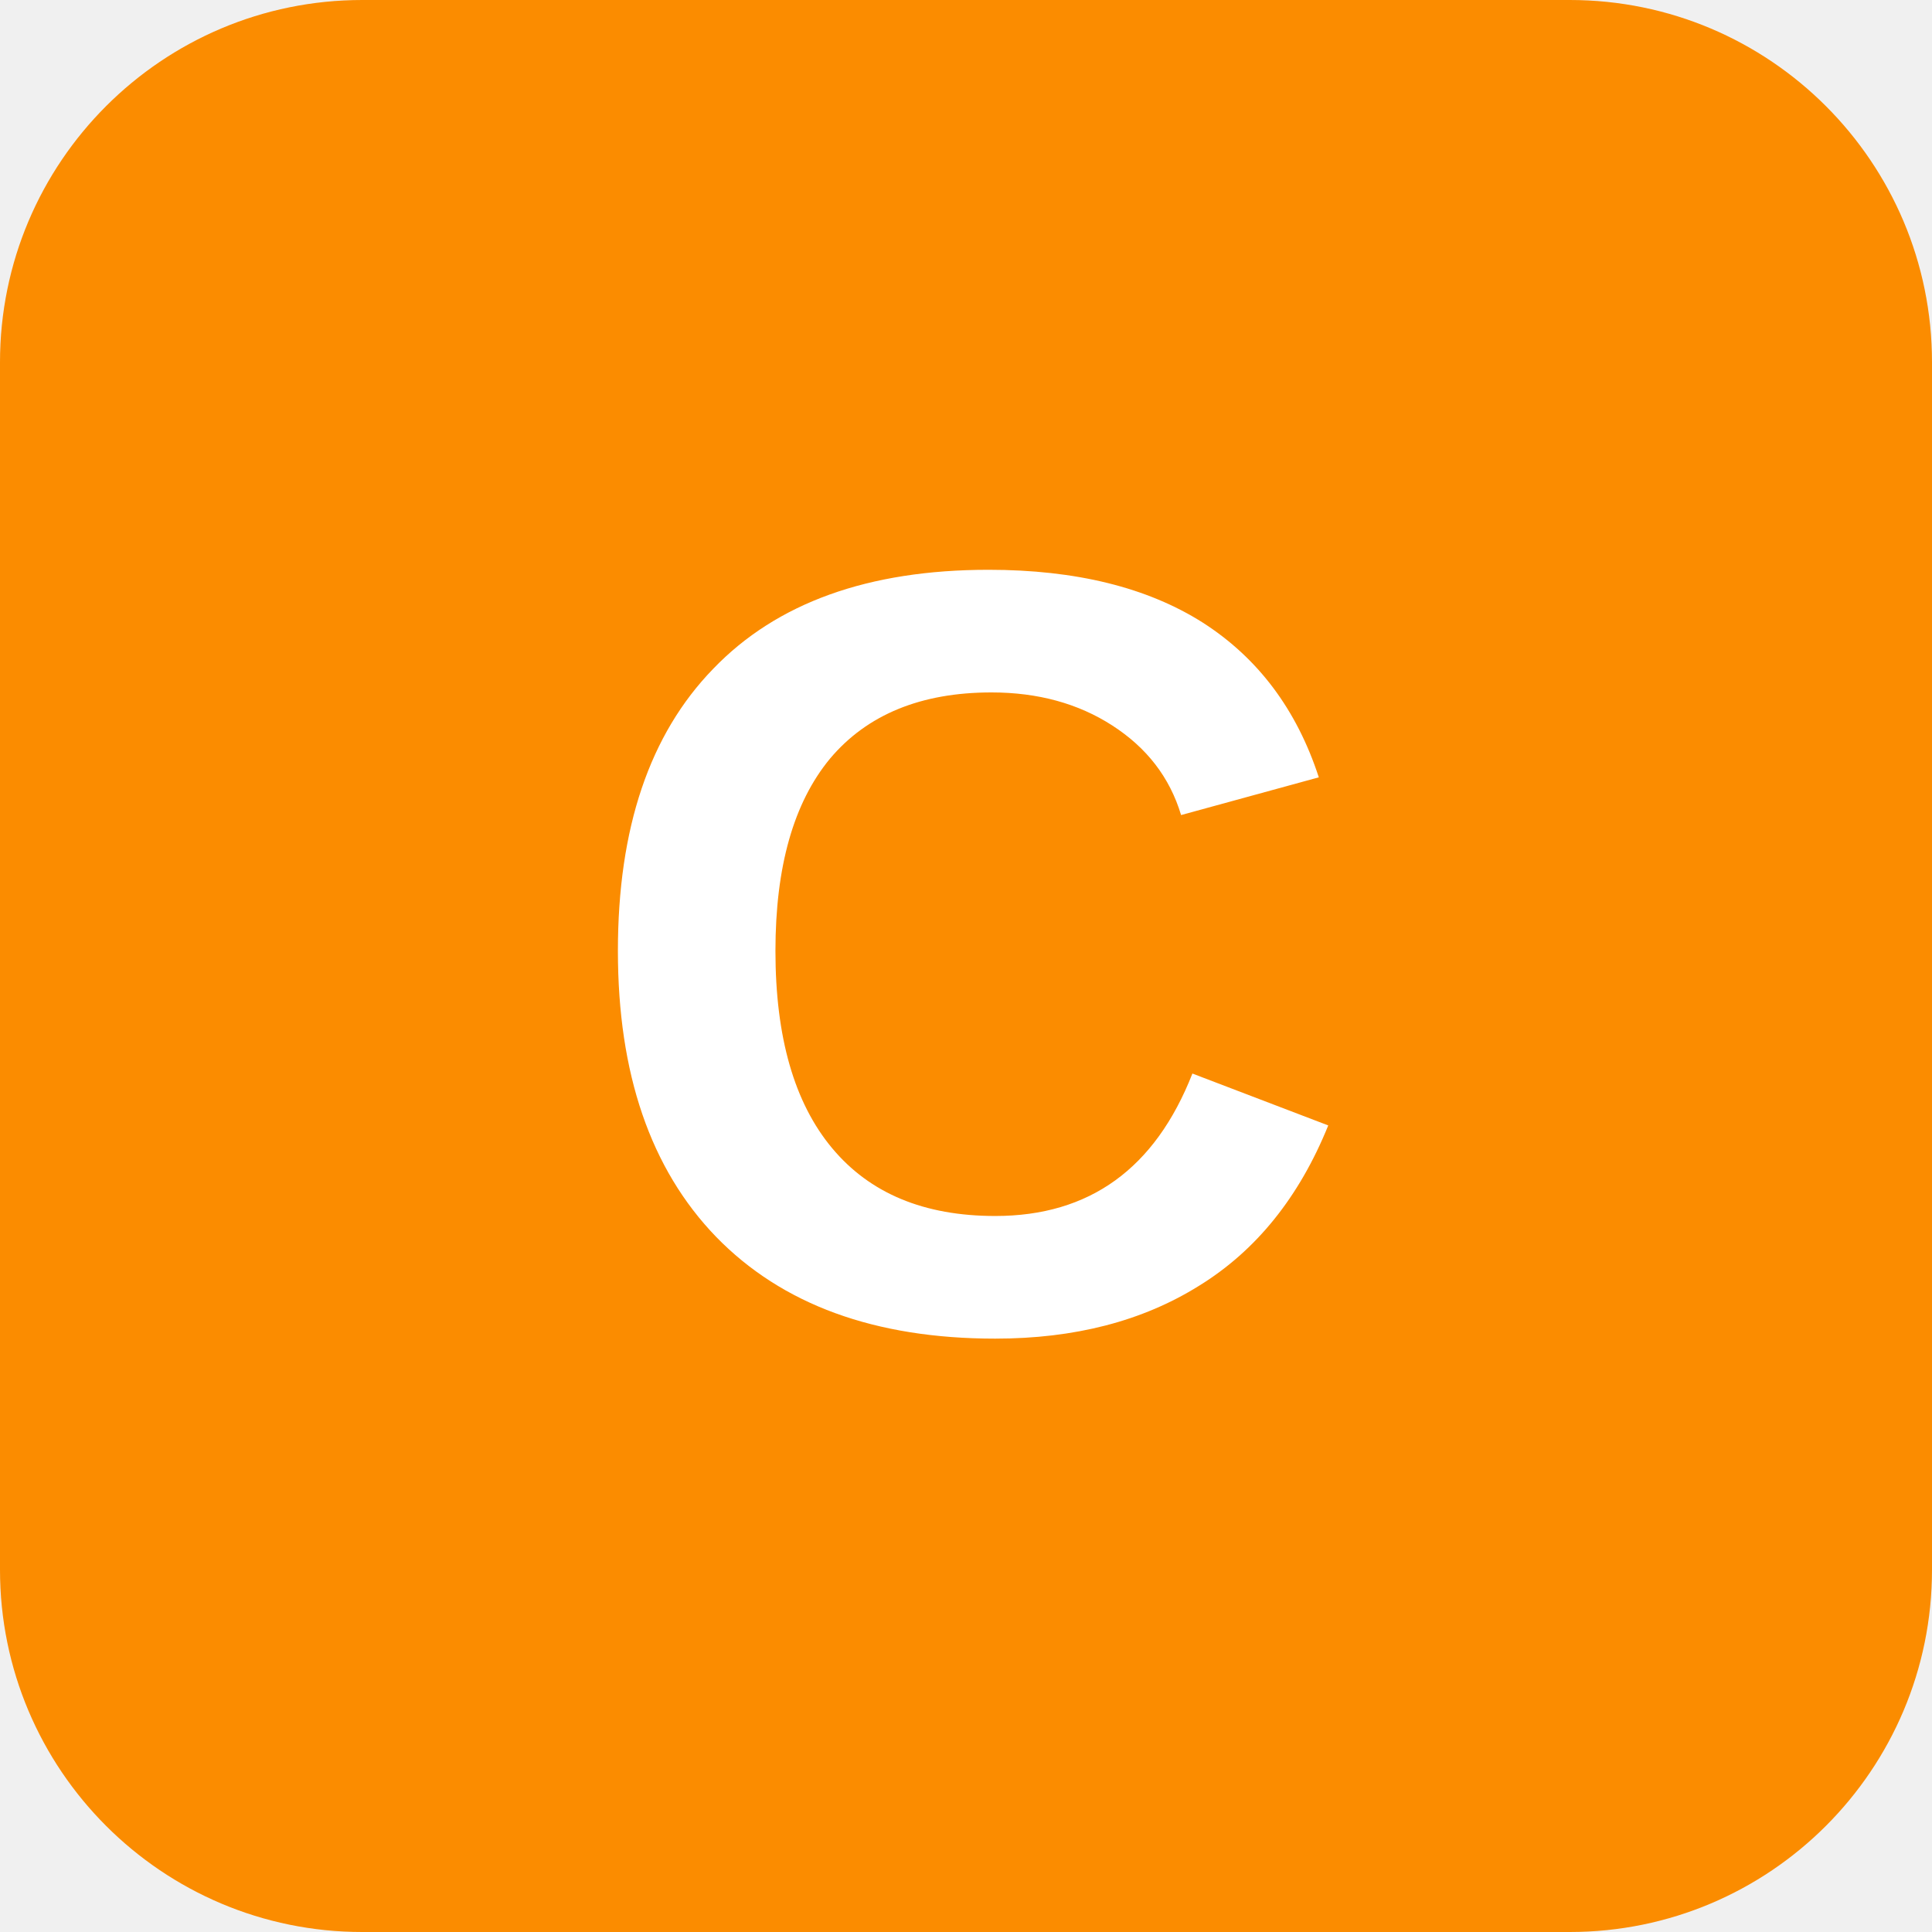
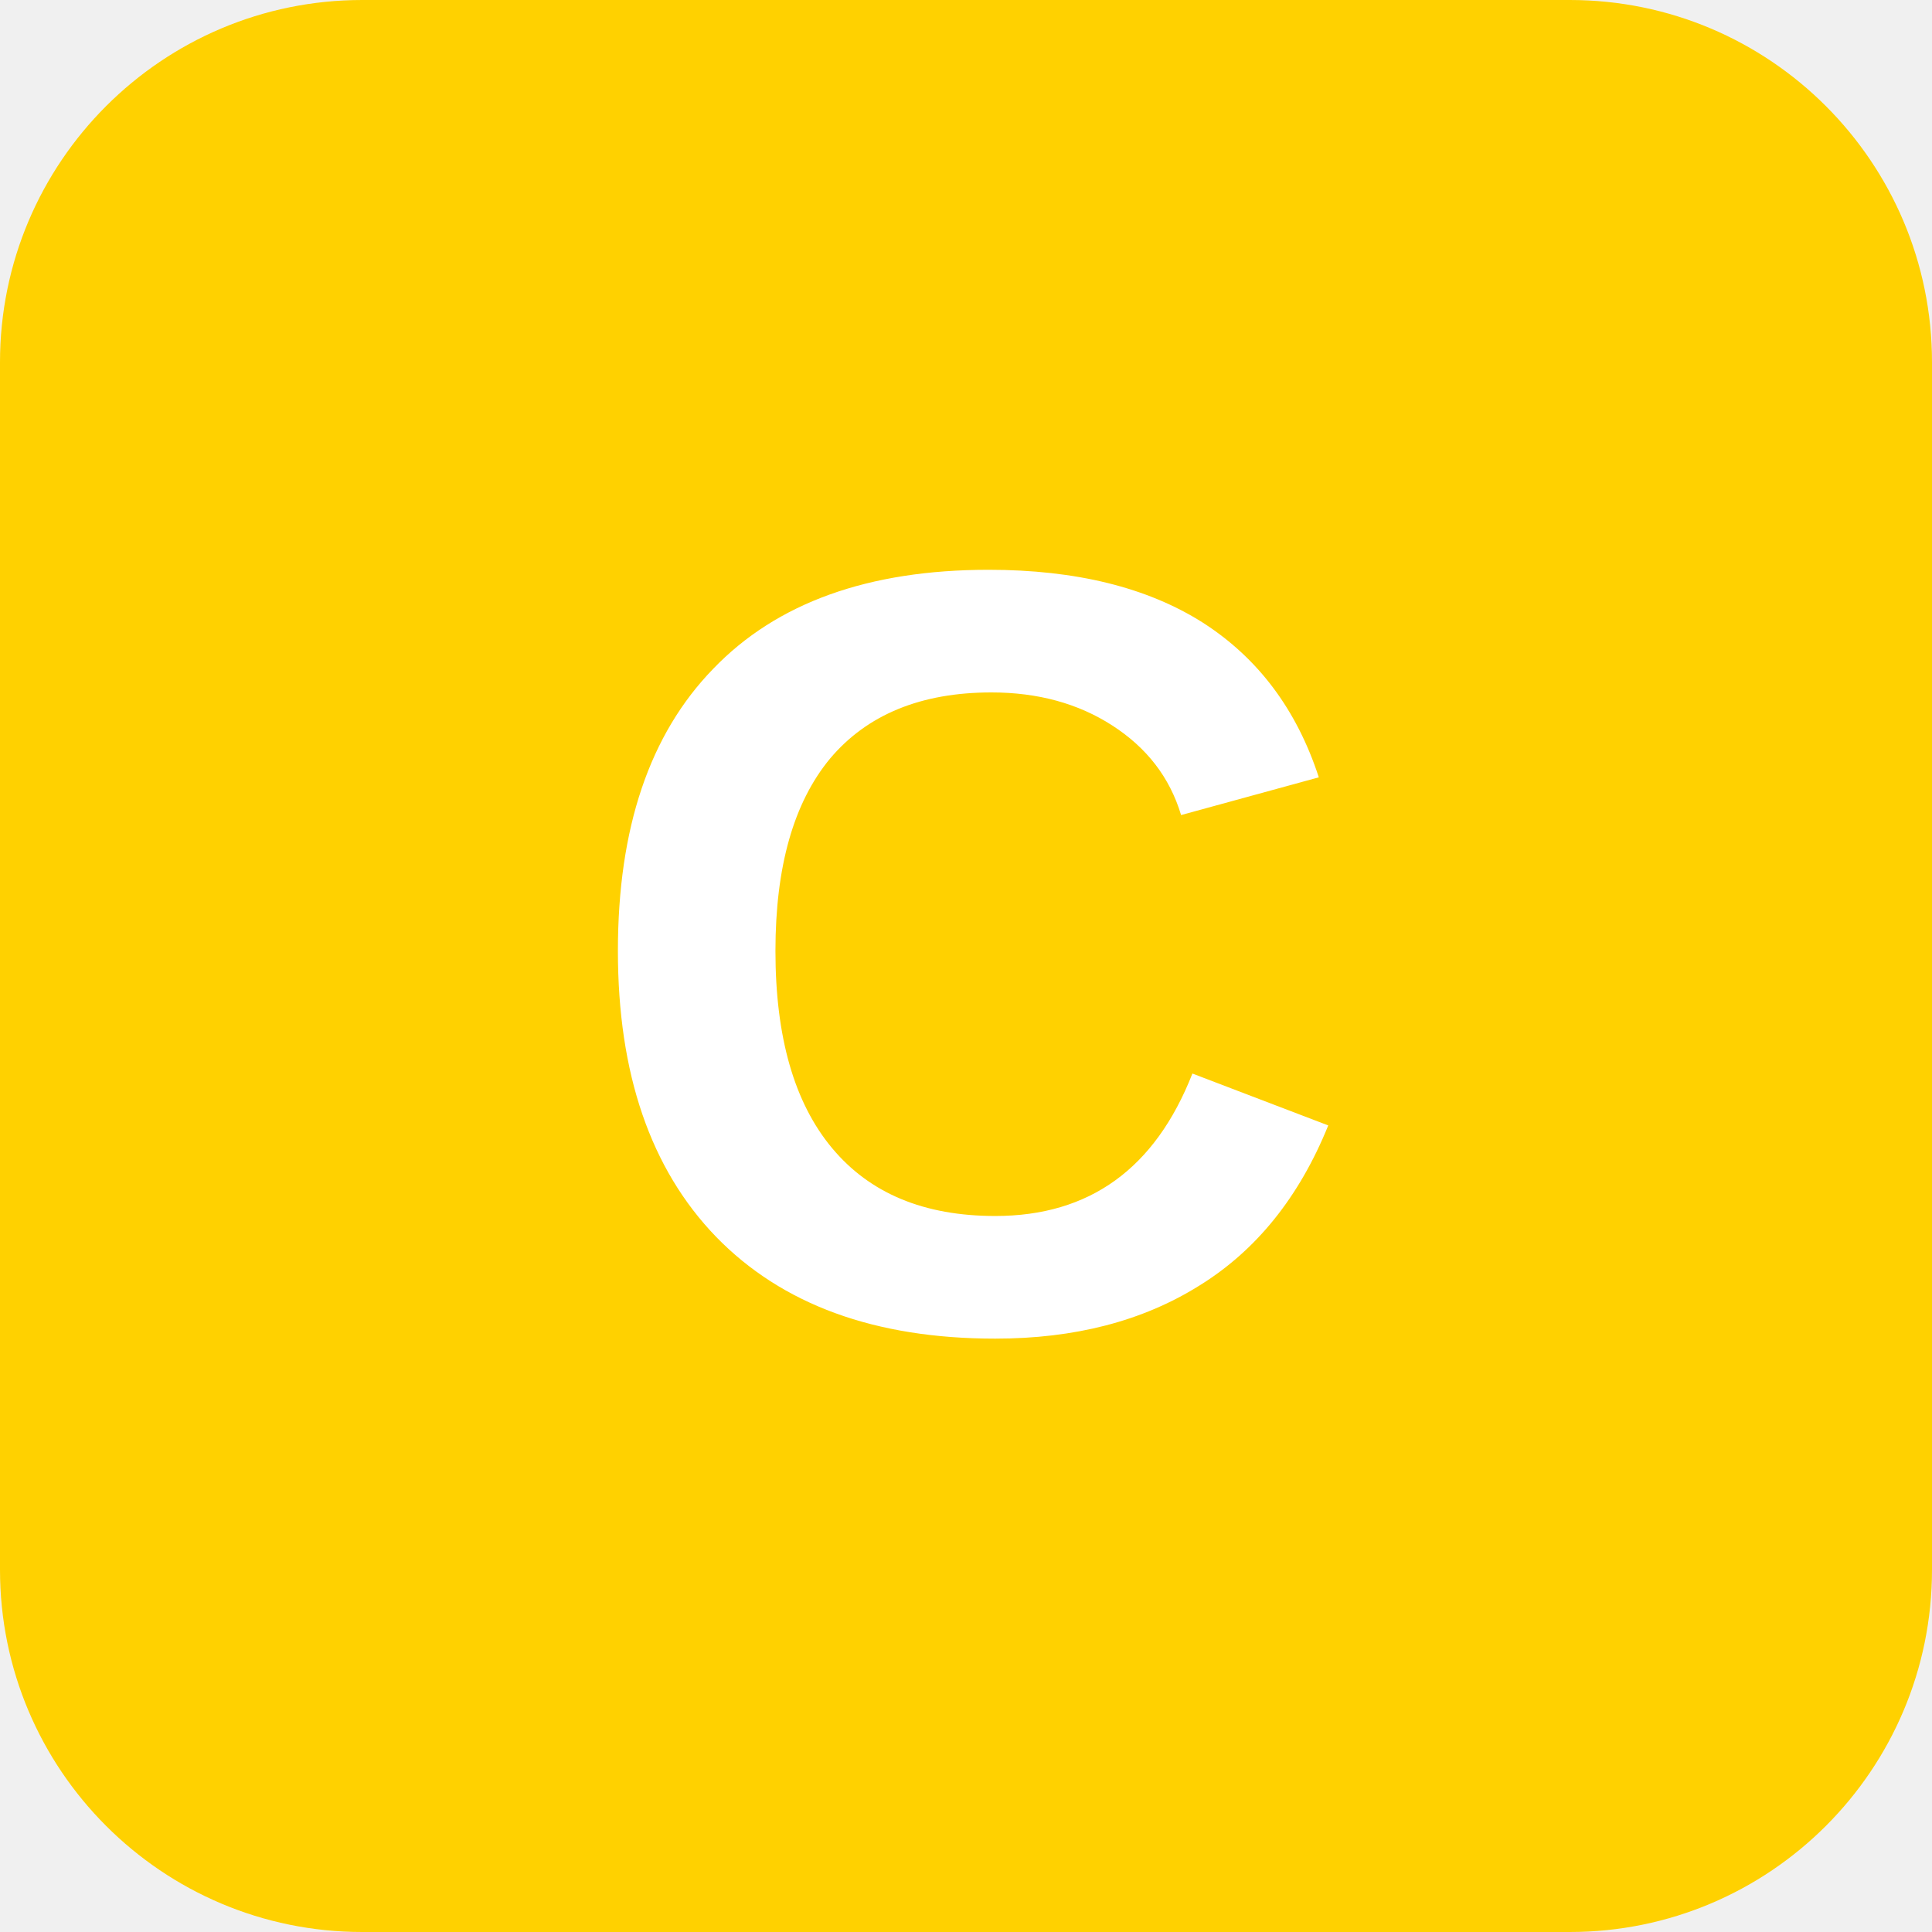
<svg xmlns="http://www.w3.org/2000/svg" viewBox="0 0 32 32">
-   <rect width="32" height="32" rx="6" fill="#fb8c00" />
+   <rect width="32" height="32" rx="6" fill="#FFD100" />
  <text x="16" y="22" text-anchor="middle" font-family="Arial,sans-serif" font-weight="900" font-size="18" fill="white">C</text>
</svg>
